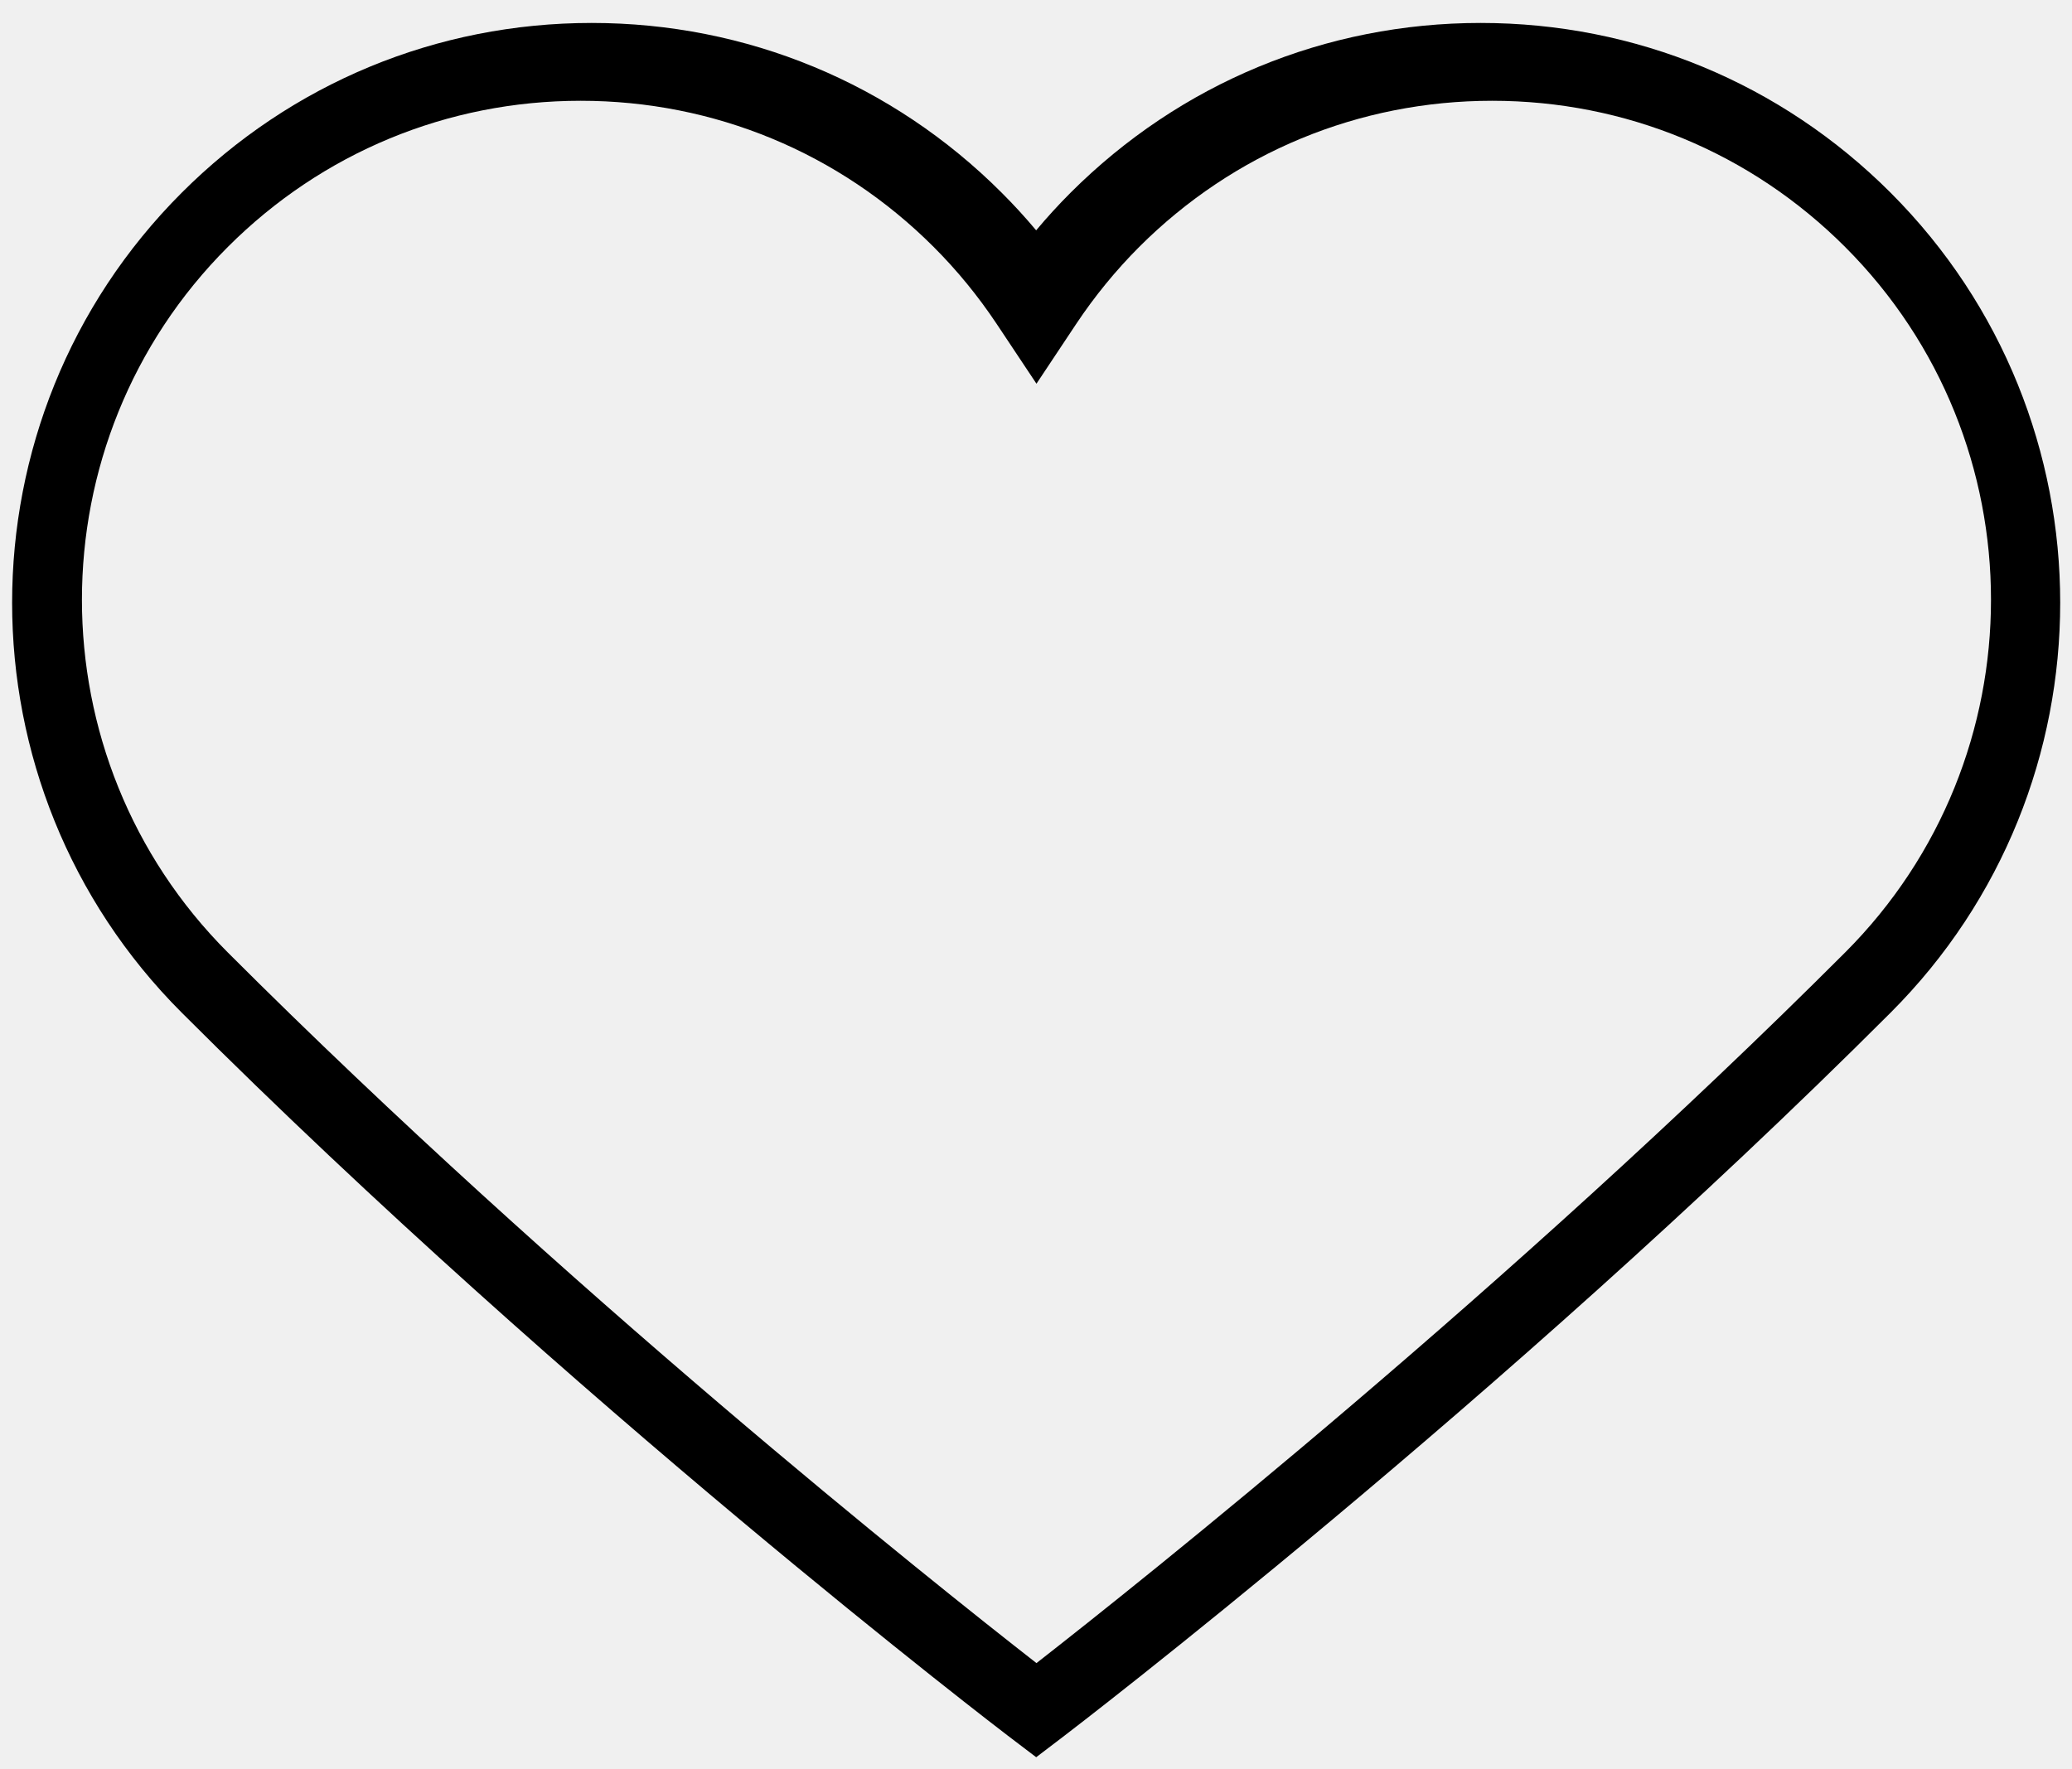
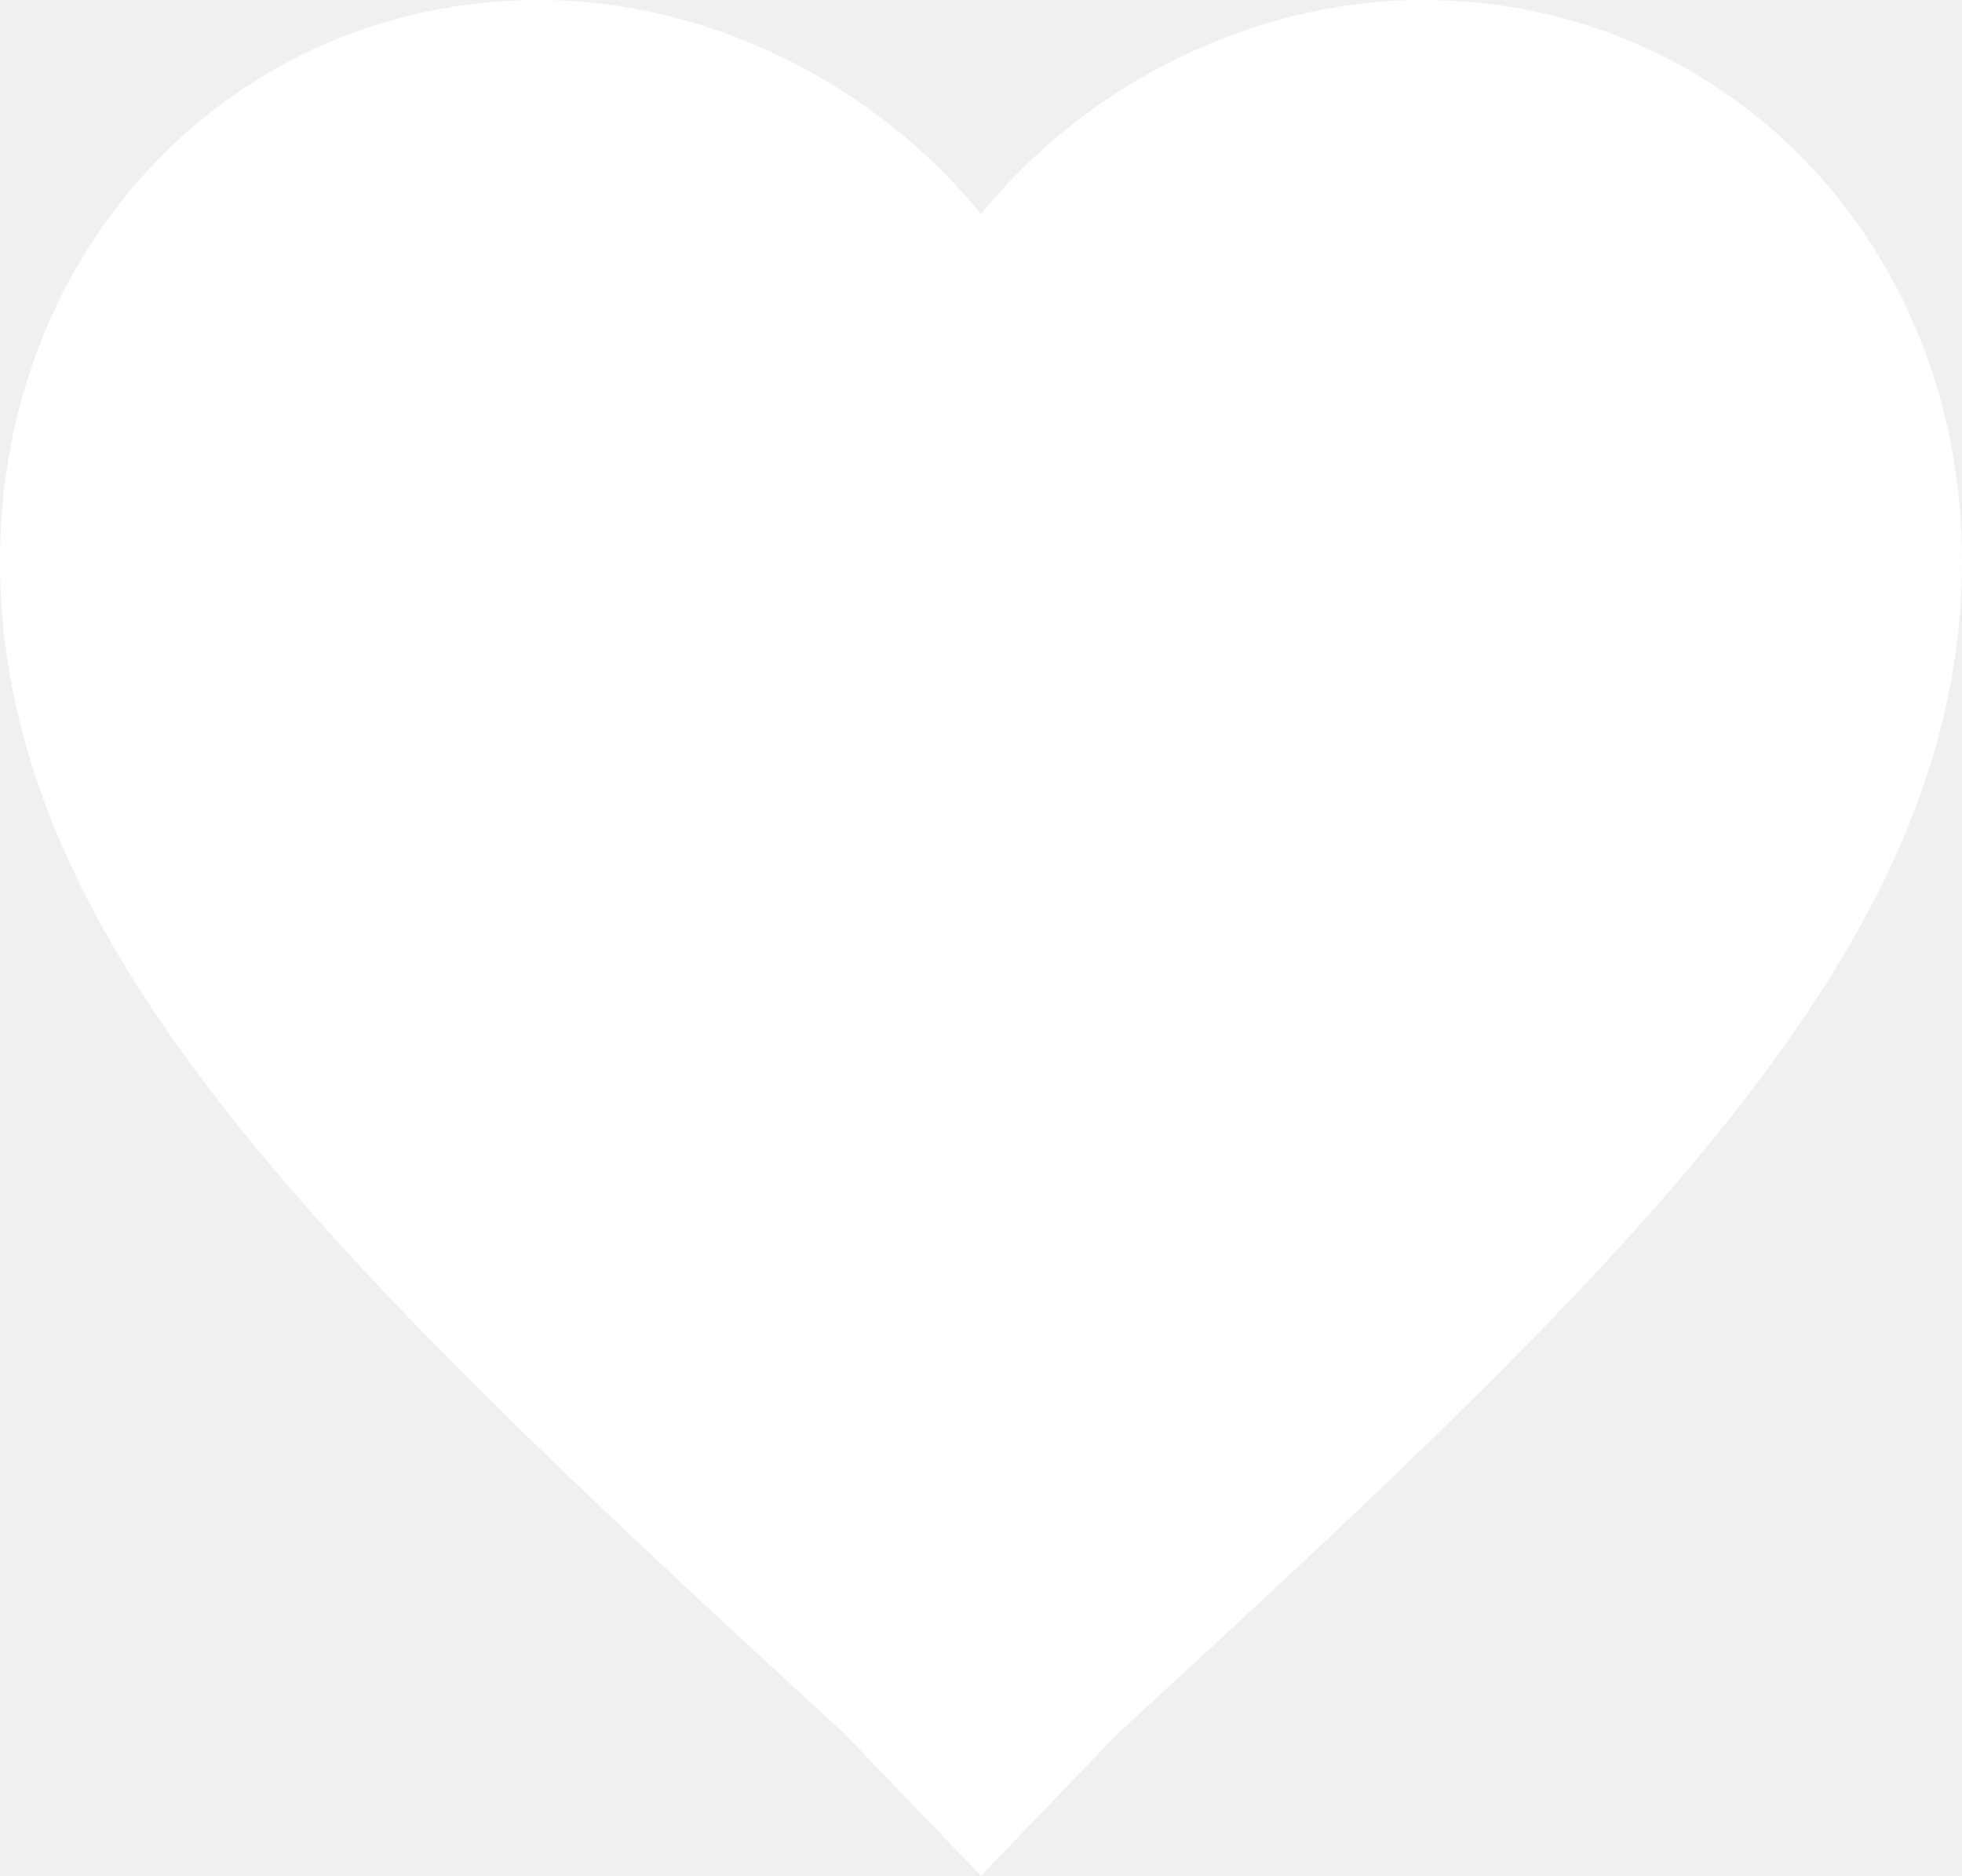
- <svg xmlns="http://www.w3.org/2000/svg" width="89" height="76" viewBox="0 0 89 76">
-   <path d="M44.508 75.5l-1.213-.922c-.186-.141-18.723-14.301-35.49-31.07-9.713-9.713-9.713-25.514 0-35.227C12.508 3.576 18.762.986 25.414.986c6.654 0 12.91 2.59 17.613 7.295.516.514 1.01 1.055 1.48 1.615.469-.561.963-1.102 1.477-1.615C50.691 3.576 56.945.986 63.599.986c6.654 0 12.908 2.59 17.611 7.295 9.711 9.713 9.711 25.516 0 35.227-16.77 16.77-35.309 30.93-35.492 31.07l-1.21.922zM24.943 4.33c-5.725 0-11.108 2.229-15.155 6.278-8.358 8.358-8.358 21.96 0 30.318C24.262 55.4 40.044 67.964 44.52 71.456c4.473-3.492 20.258-16.056 34.732-30.53 8.358-8.358 8.358-21.96 0-30.318-4.049-4.049-9.432-6.278-15.157-6.278-5.725 0-11.11 2.229-15.161 6.278-1.002 1.004-1.914 2.118-2.708 3.311l-1.706 2.567-1.708-2.567c-.793-1.191-1.704-2.307-2.71-3.311-4.049-4.049-9.432-6.278-15.159-6.278z" fill="#000" fill-rule="nonzero" />
+ <svg xmlns="http://www.w3.org/2000/svg" width="68" height="65">
+   <path d="M34 65l-4.76-4.946C11.56 43.804 0 32.854 0 19.43 0 8.48 8.16 0 18.7 0 24.48 0 30.26 2.826 34 7.418 37.733 2.826 43.52 0 49.3 0 59.84 0 68 8.478 68 19.43c0 13.423-11.56 24.374-29.24 40.624L34 65z" fill="#ffffff" fill-rule="nonzero" />
</svg>
